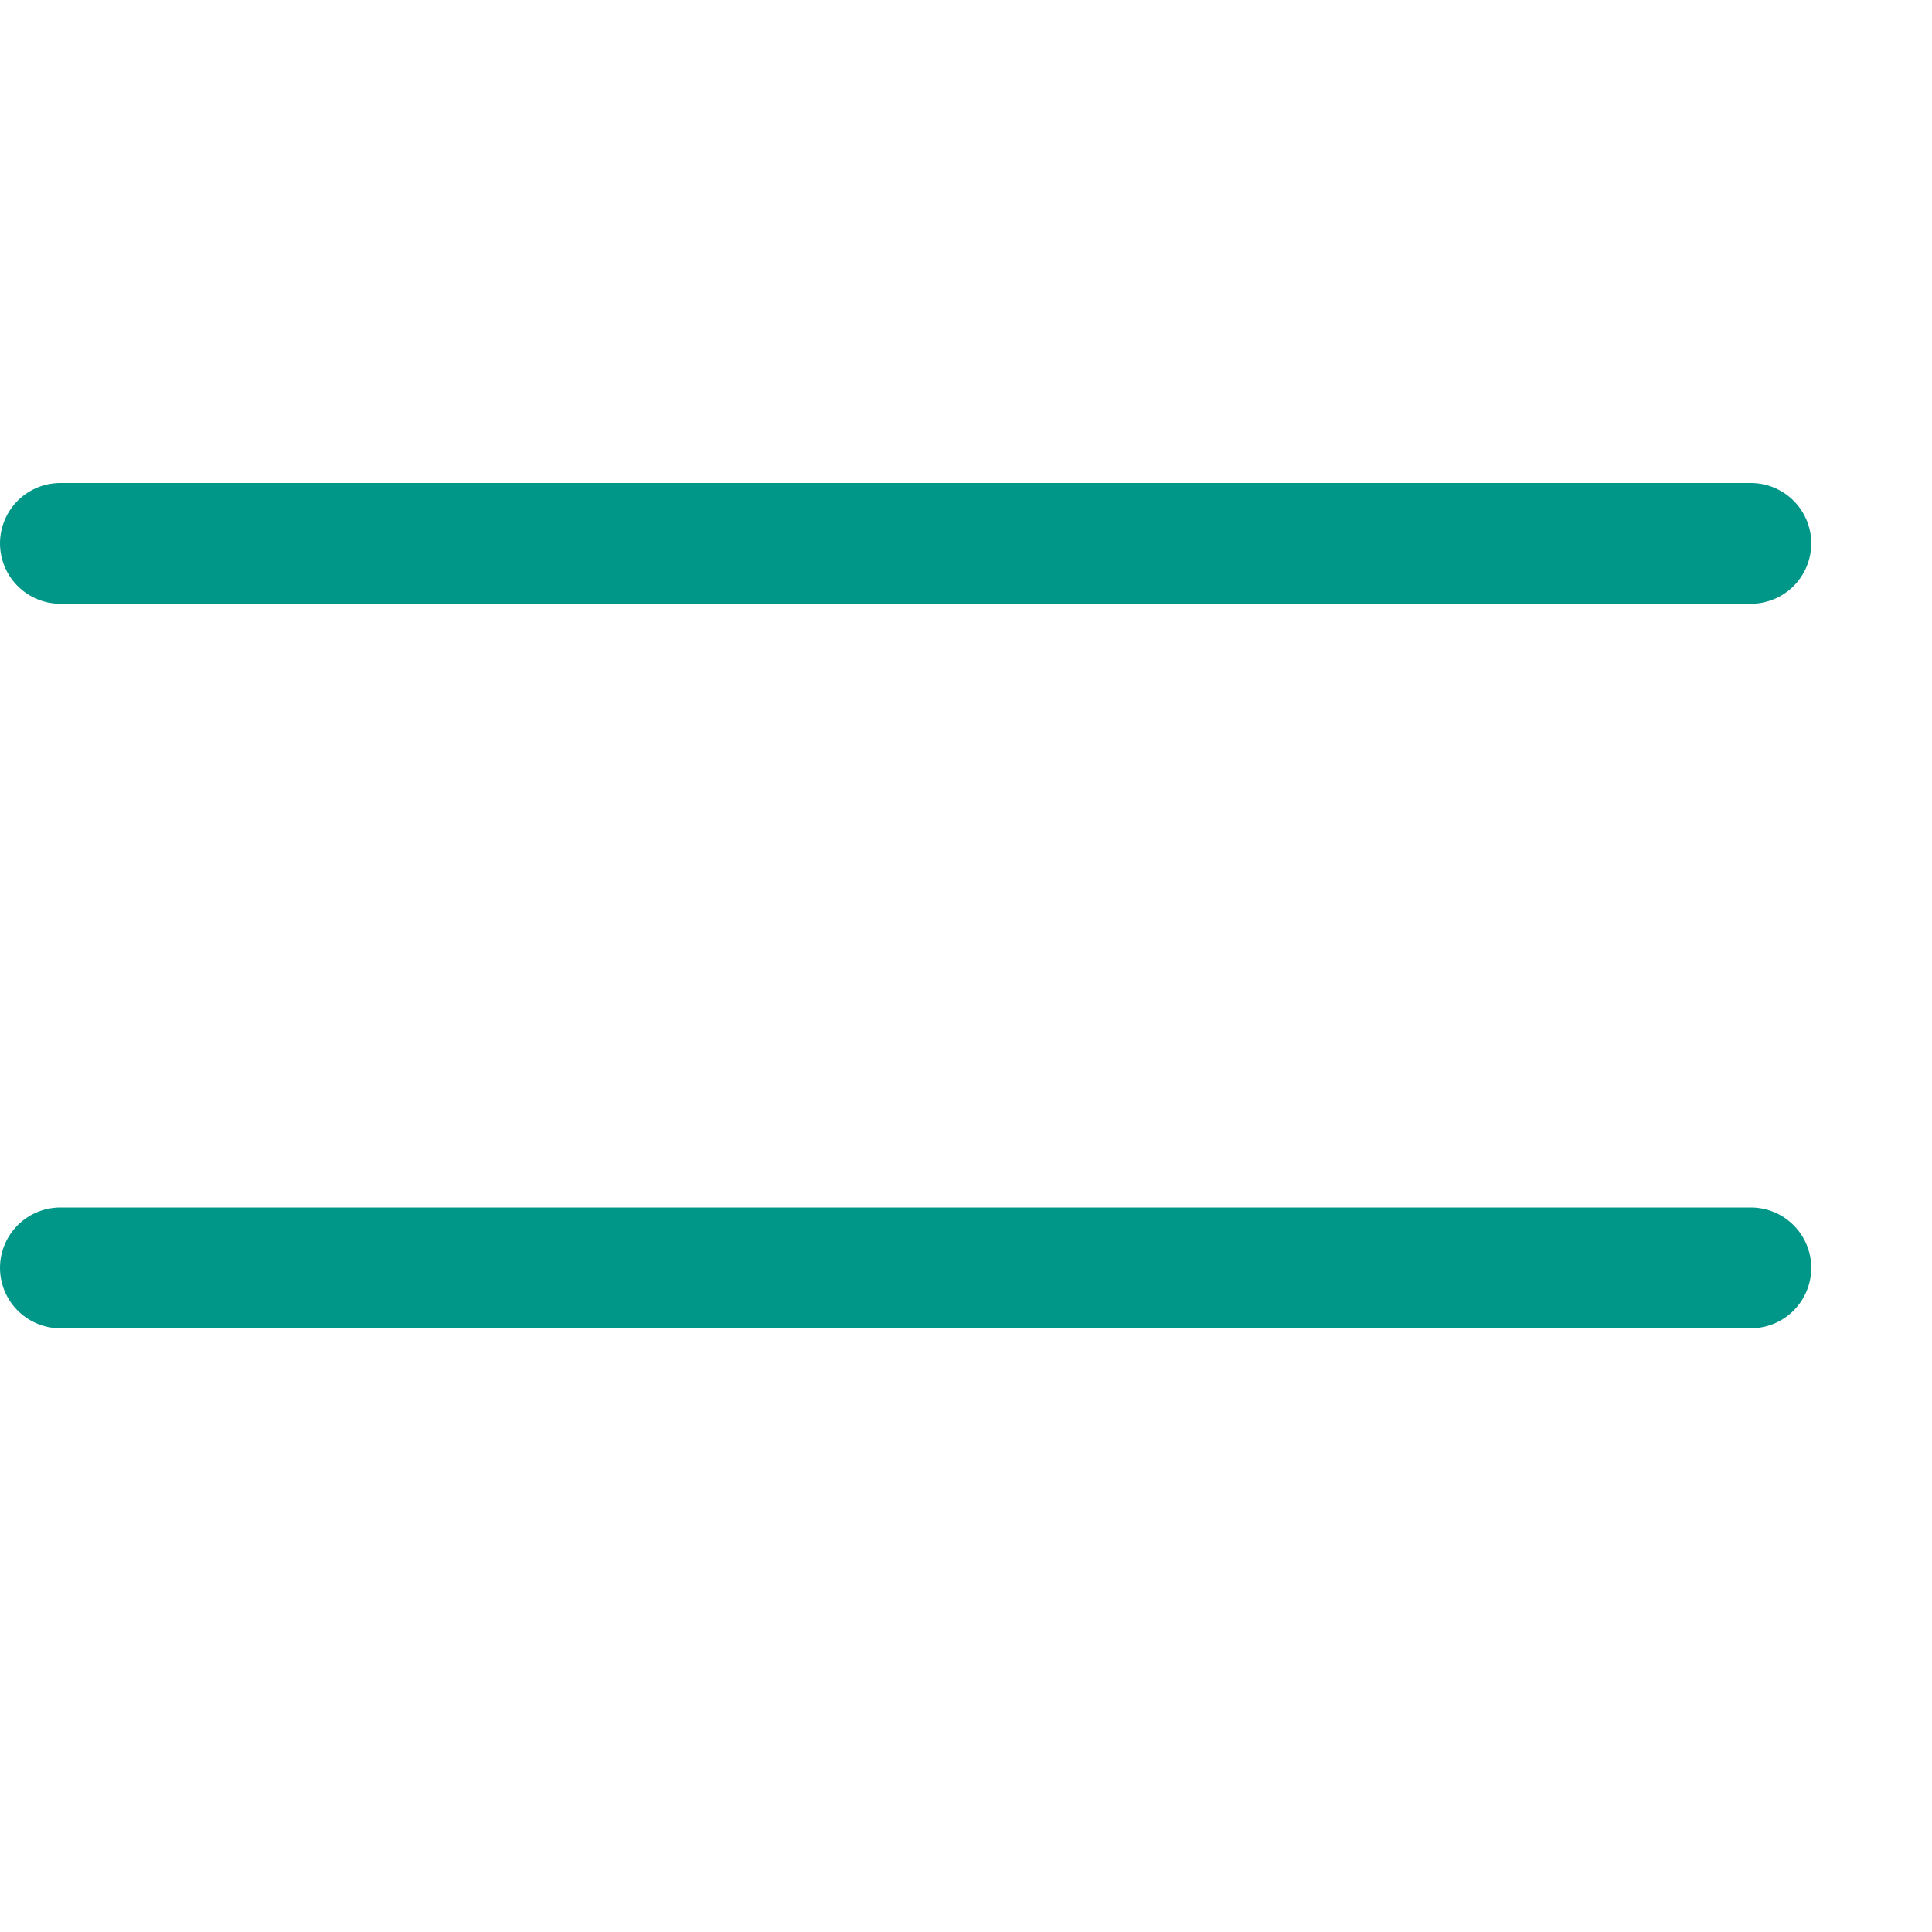
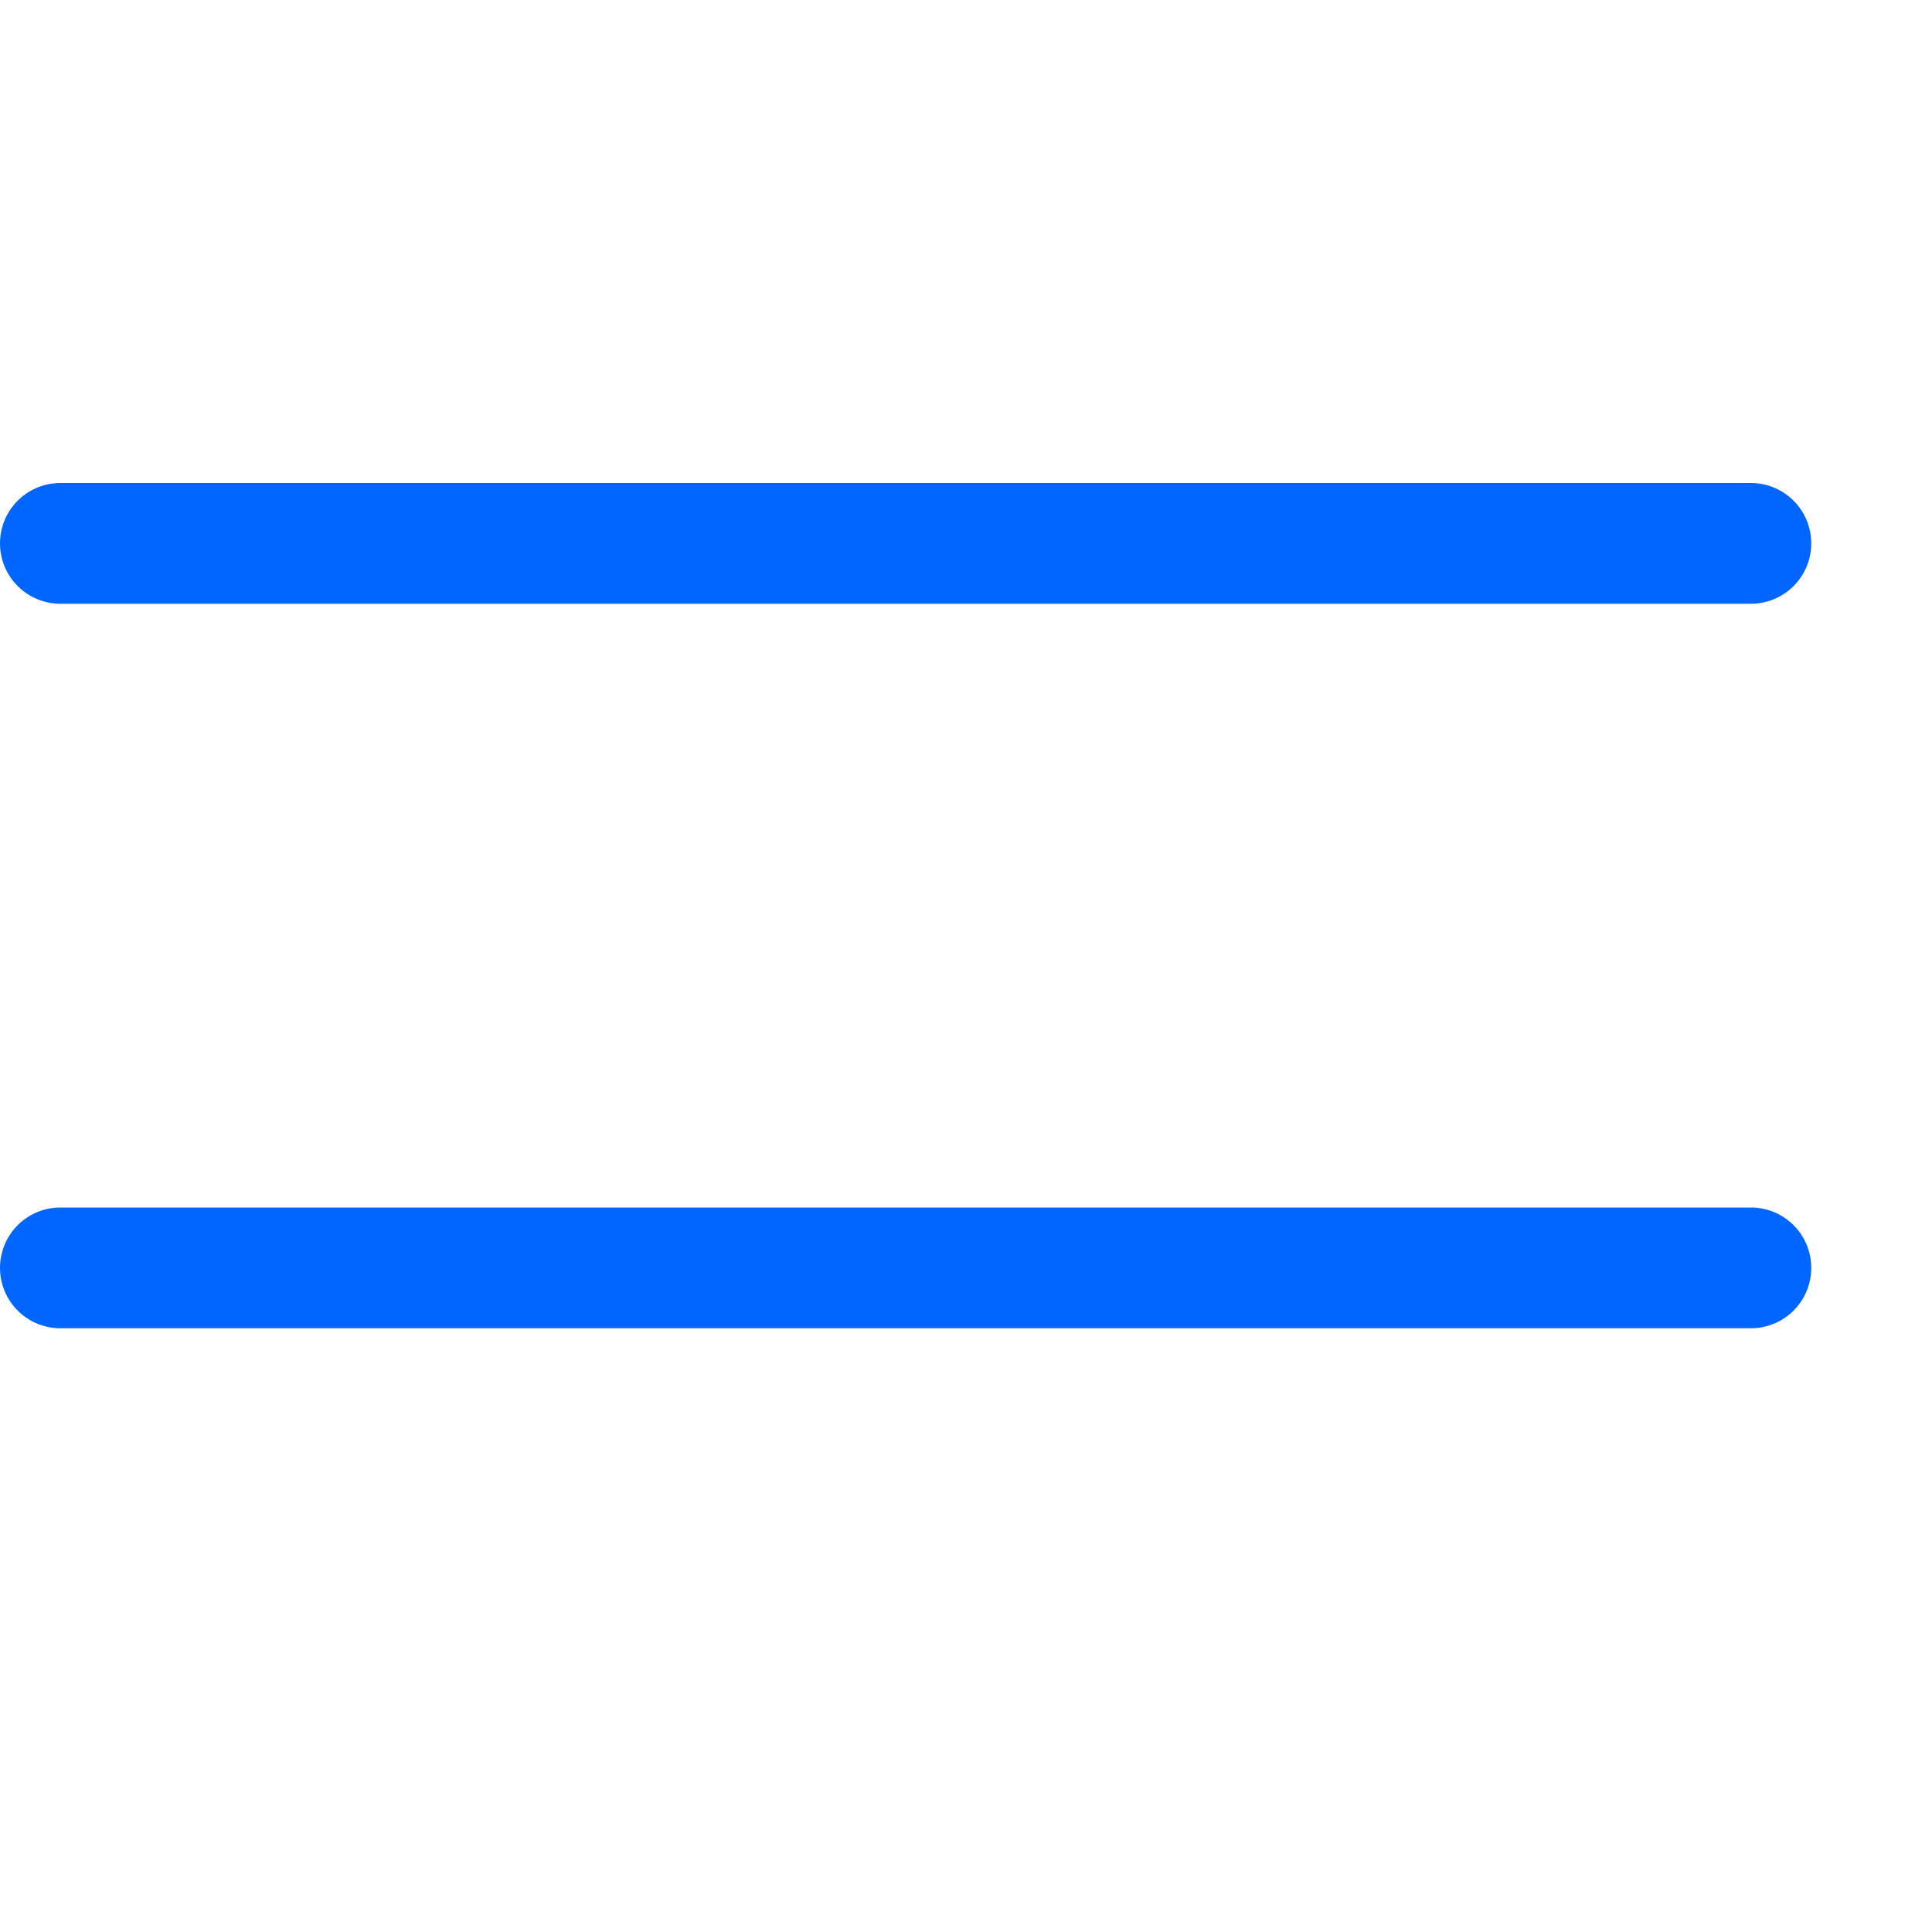
<svg xmlns="http://www.w3.org/2000/svg" width="16" height="16" viewBox="0 0 16 16">
-   <line x1="0.5" y1="4.5" x2="14.5" y2="4.5" style="fill:none;stroke:#009688;stroke-linecap:round;stroke-linejoin:round" />
-   <line x1="0.5" y1="10.5" x2="14.5" y2="10.5" style="fill:none;stroke:#009688;stroke-linecap:round;stroke-linejoin:round" />
+   <line x1="0.5" y1="4.5" x2="14.5" y2="4.5" style="fill:none;stroke:#0066FF;stroke-linecap:round;stroke-linejoin:round" />
+   <line x1="0.5" y1="10.5" x2="14.5" y2="10.5" style="fill:none;stroke:#0066FF;stroke-linecap:round;stroke-linejoin:round" />
</svg>
